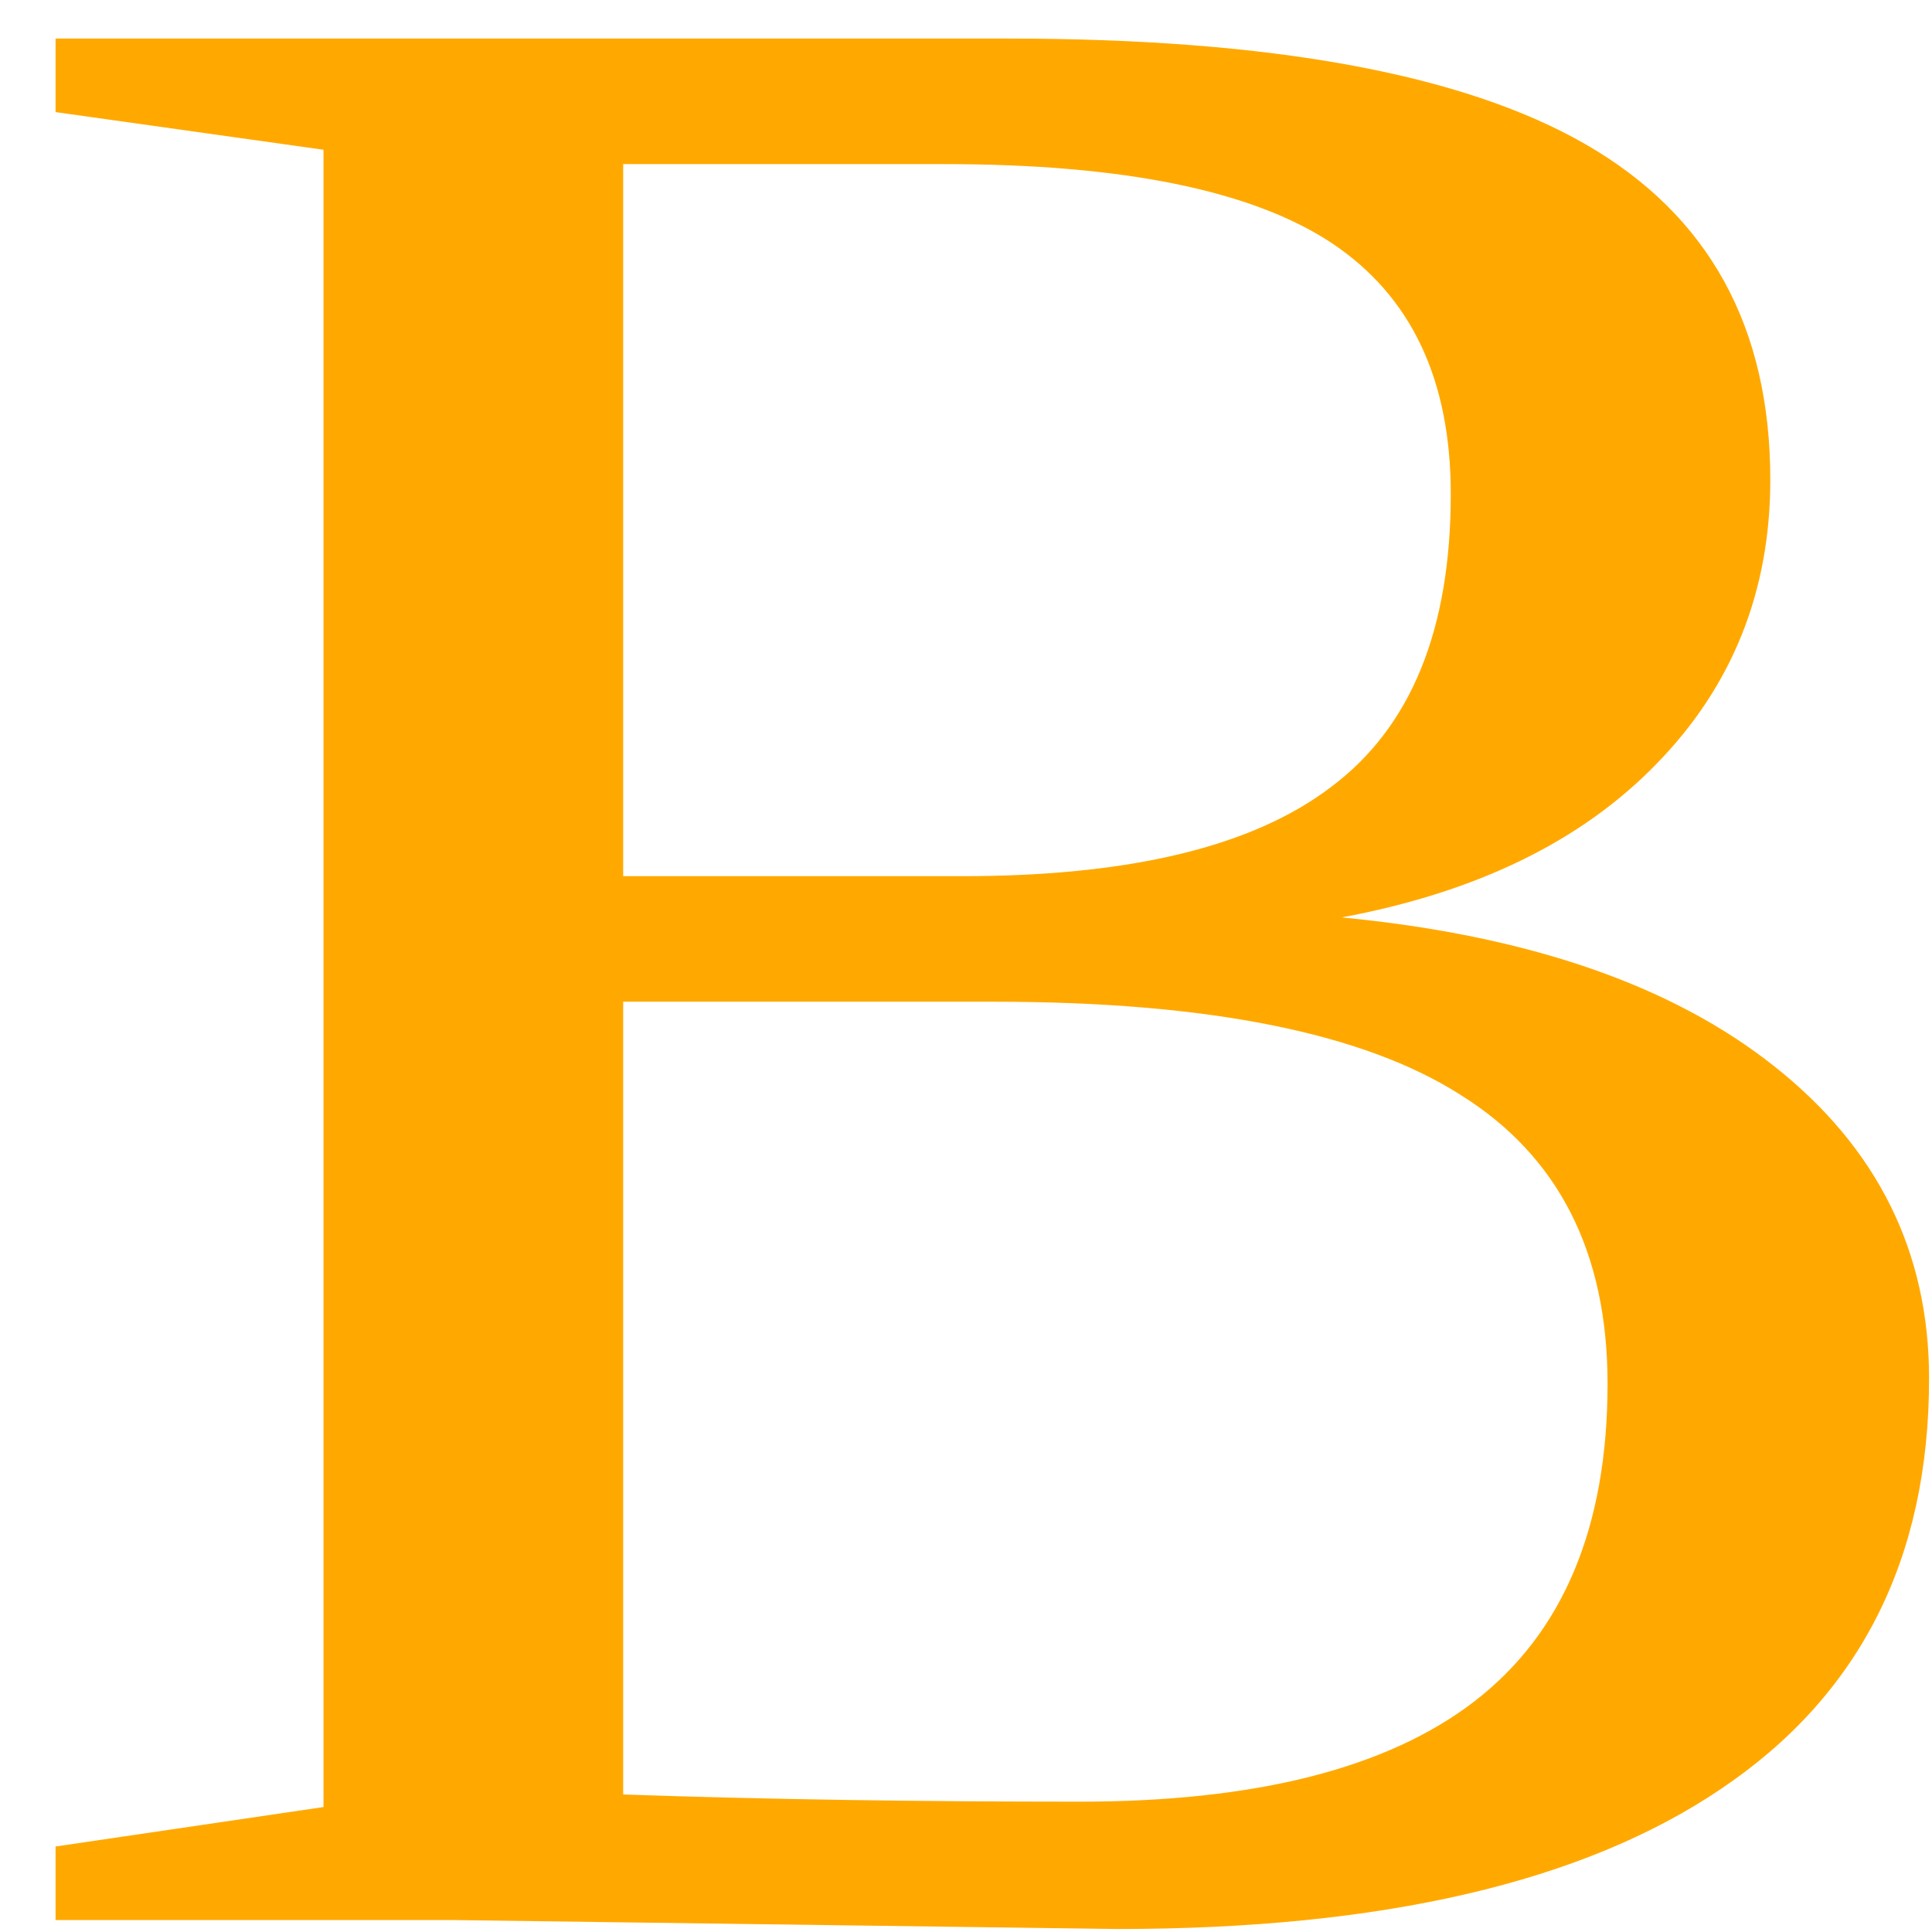
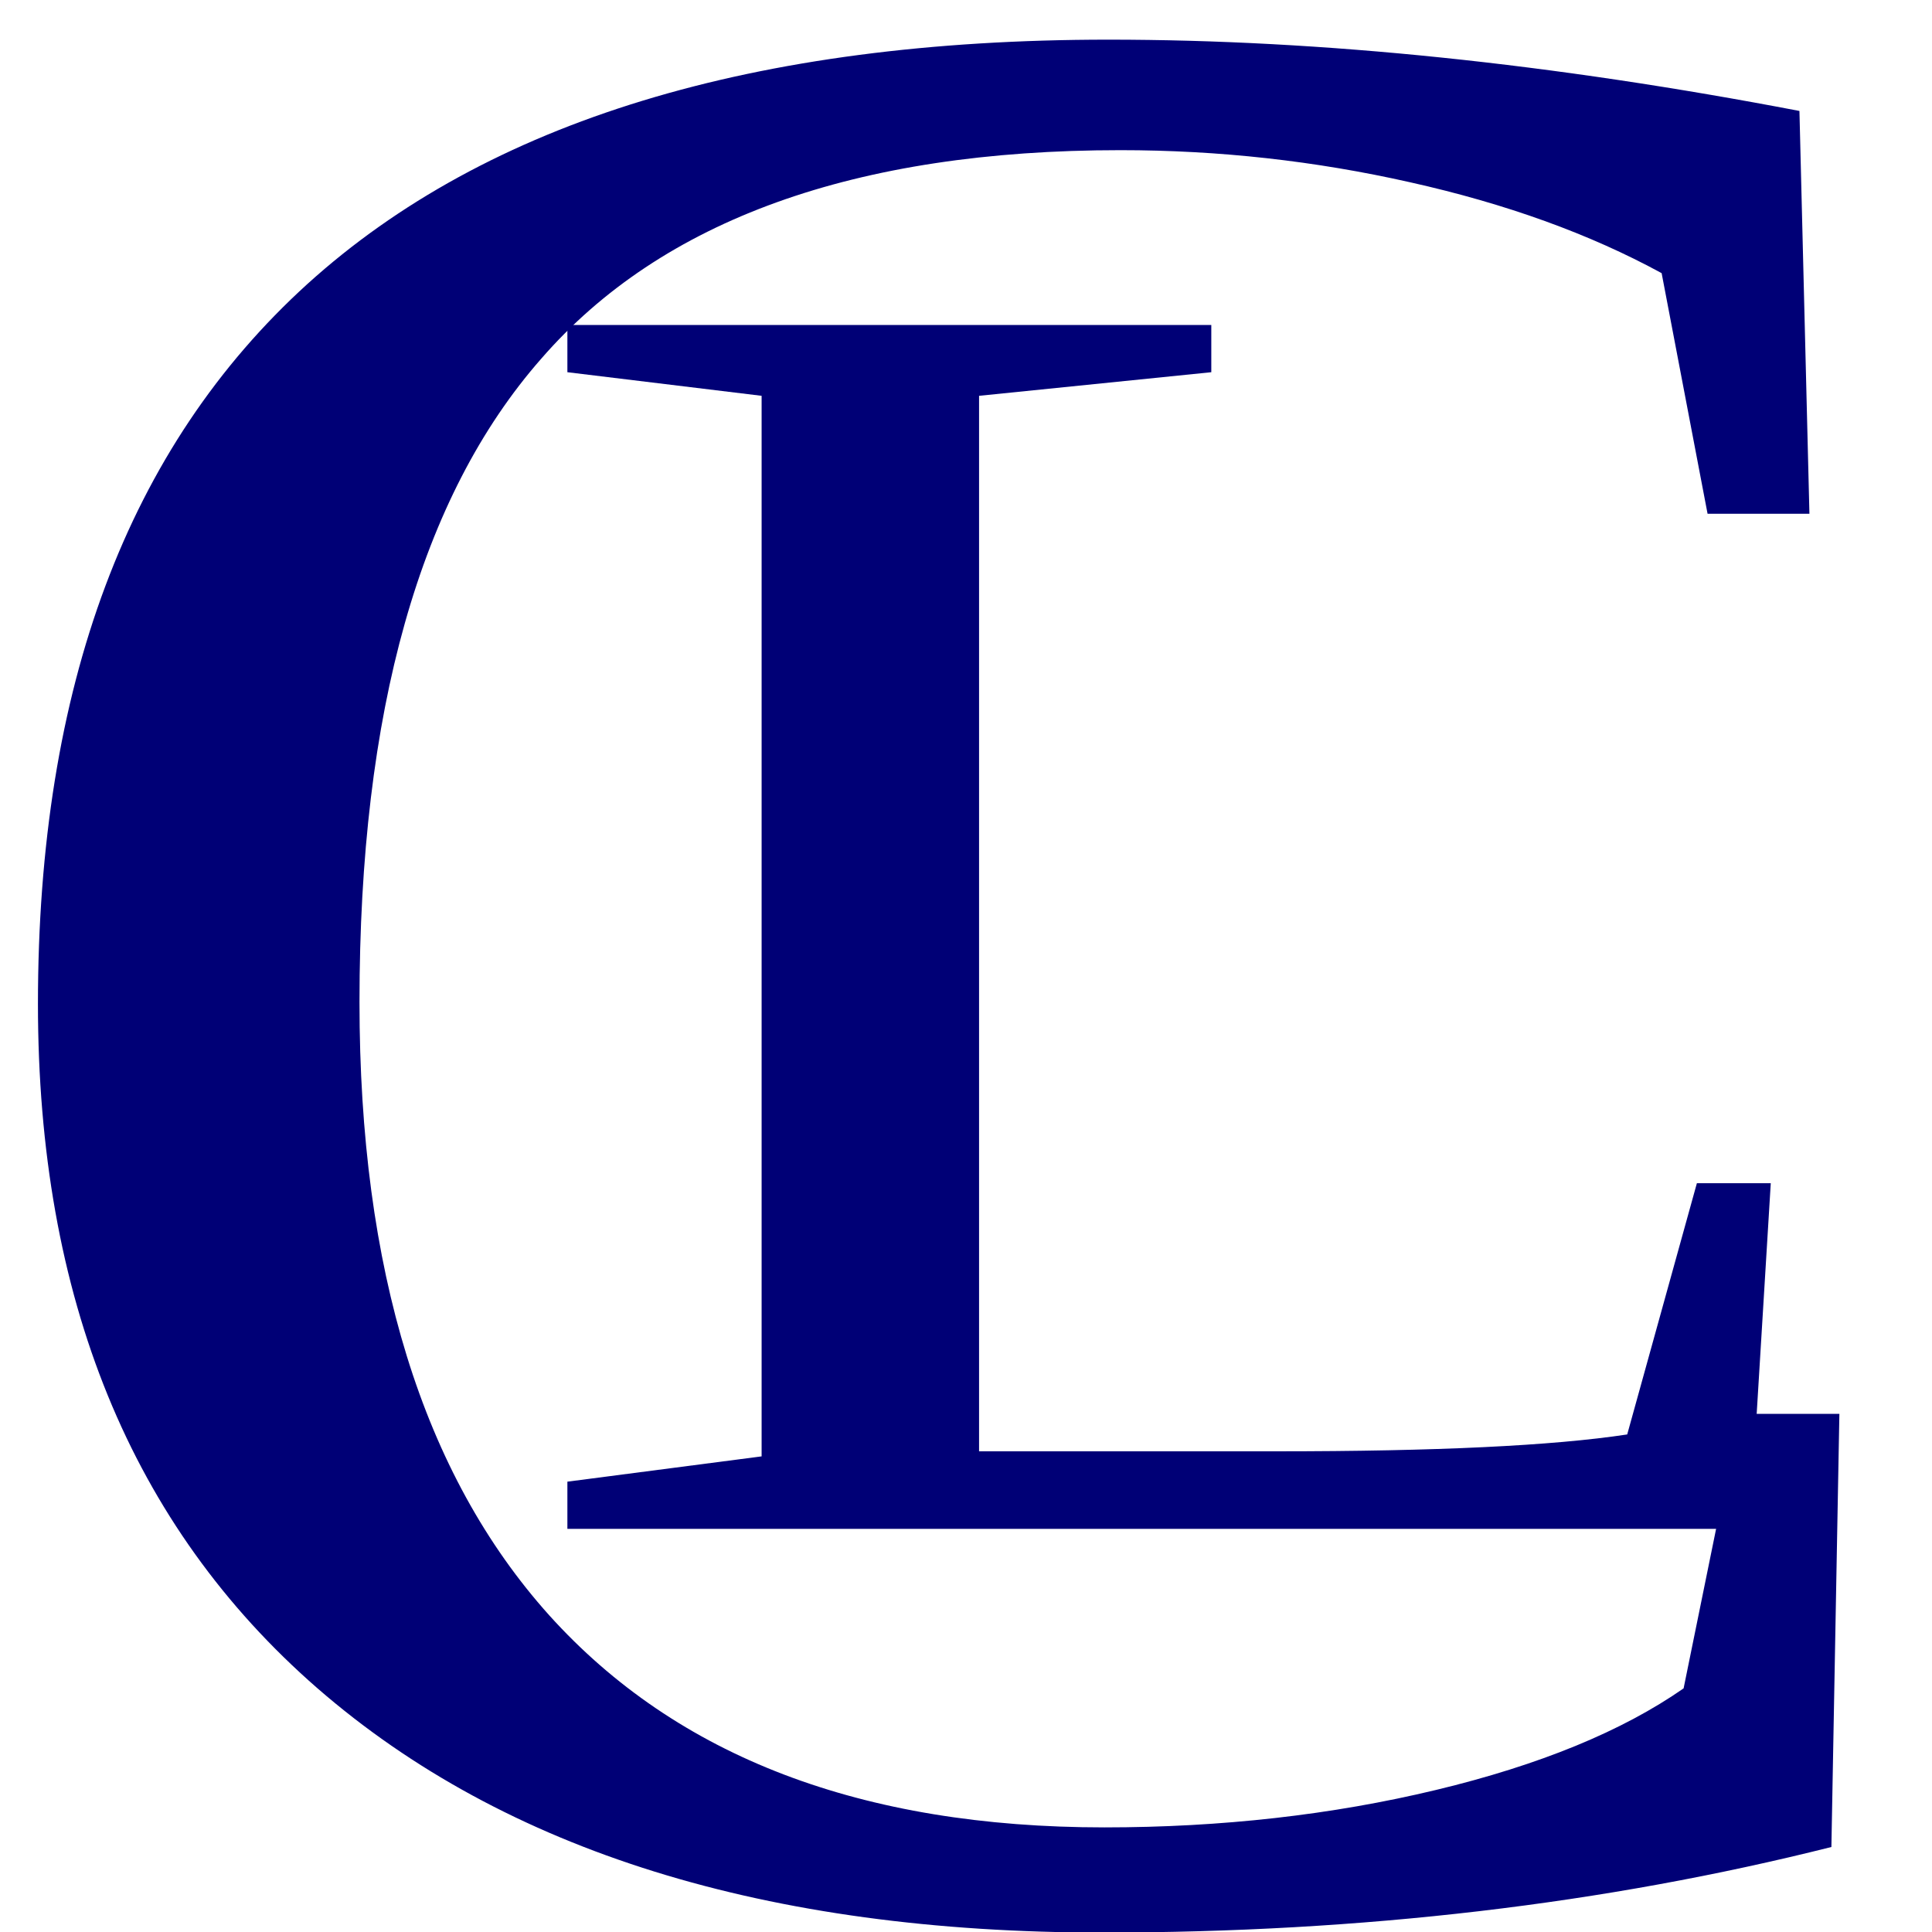
- <svg xmlns="http://www.w3.org/2000/svg" width="16" height="16" version="1.1" viewBox="0 0 16 16">
-   <text transform="scale(1.0519 .95064)" x="-0.283" y="16.724" fill="#000000" font-family="sans-serif" font-size="25.028px" stroke-width=".626" style="line-height:1.25" xml:space="preserve">
-     <tspan x="-0.283" y="16.724" fill="#ffa900" font-family="'Times New Roman'" stroke-width=".626">B</tspan>
+ <svg xmlns="http://www.w3.org/2000/svg" width="16" height="16" version="1.1" viewBox="0 0 16 16" id="svg6">
+   <defs id="defs10" />
+   <text xml:space="preserve" style="font-style:normal;font-weight:normal;font-size:24.701px;line-height:1.25;font-family:sans-serif;fill:#000076;fill-opacity:1;stroke:none;stroke-width:0.618" x="-0.72" y="16.706" id="text957" transform="scale(1.058535,0.9447017)">
+     <tspan id="tspan955" x="-0.72" y="16.706" style="font-style:normal;font-variant:normal;font-weight:normal;font-stretch:normal;font-family:'Times New Roman';-inkscape-font-specification:'Times New Roman, ';fill:#000076;fill-opacity:1;stroke-width:0.618">C</tspan>
+   </text>
+   <text xml:space="preserve" style="font-style:normal;font-weight:normal;font-size:17.042px;line-height:1.25;font-family:sans-serif;fill:#000076;fill-opacity:1;stroke:none;stroke-width:0.426" x="3.714" y="14.166" id="text5400" transform="scale(1.11898,0.8936707)">
+     <tspan id="tspan5398" x="3.714" y="14.166" style="font-style:normal;font-variant:normal;font-weight:normal;font-stretch:normal;font-family:'Times New Roman';-inkscape-font-specification:'Times New Roman, ';fill:#000076;fill-opacity:1;stroke-width:0.426">L</tspan>
  </text>
</svg>
